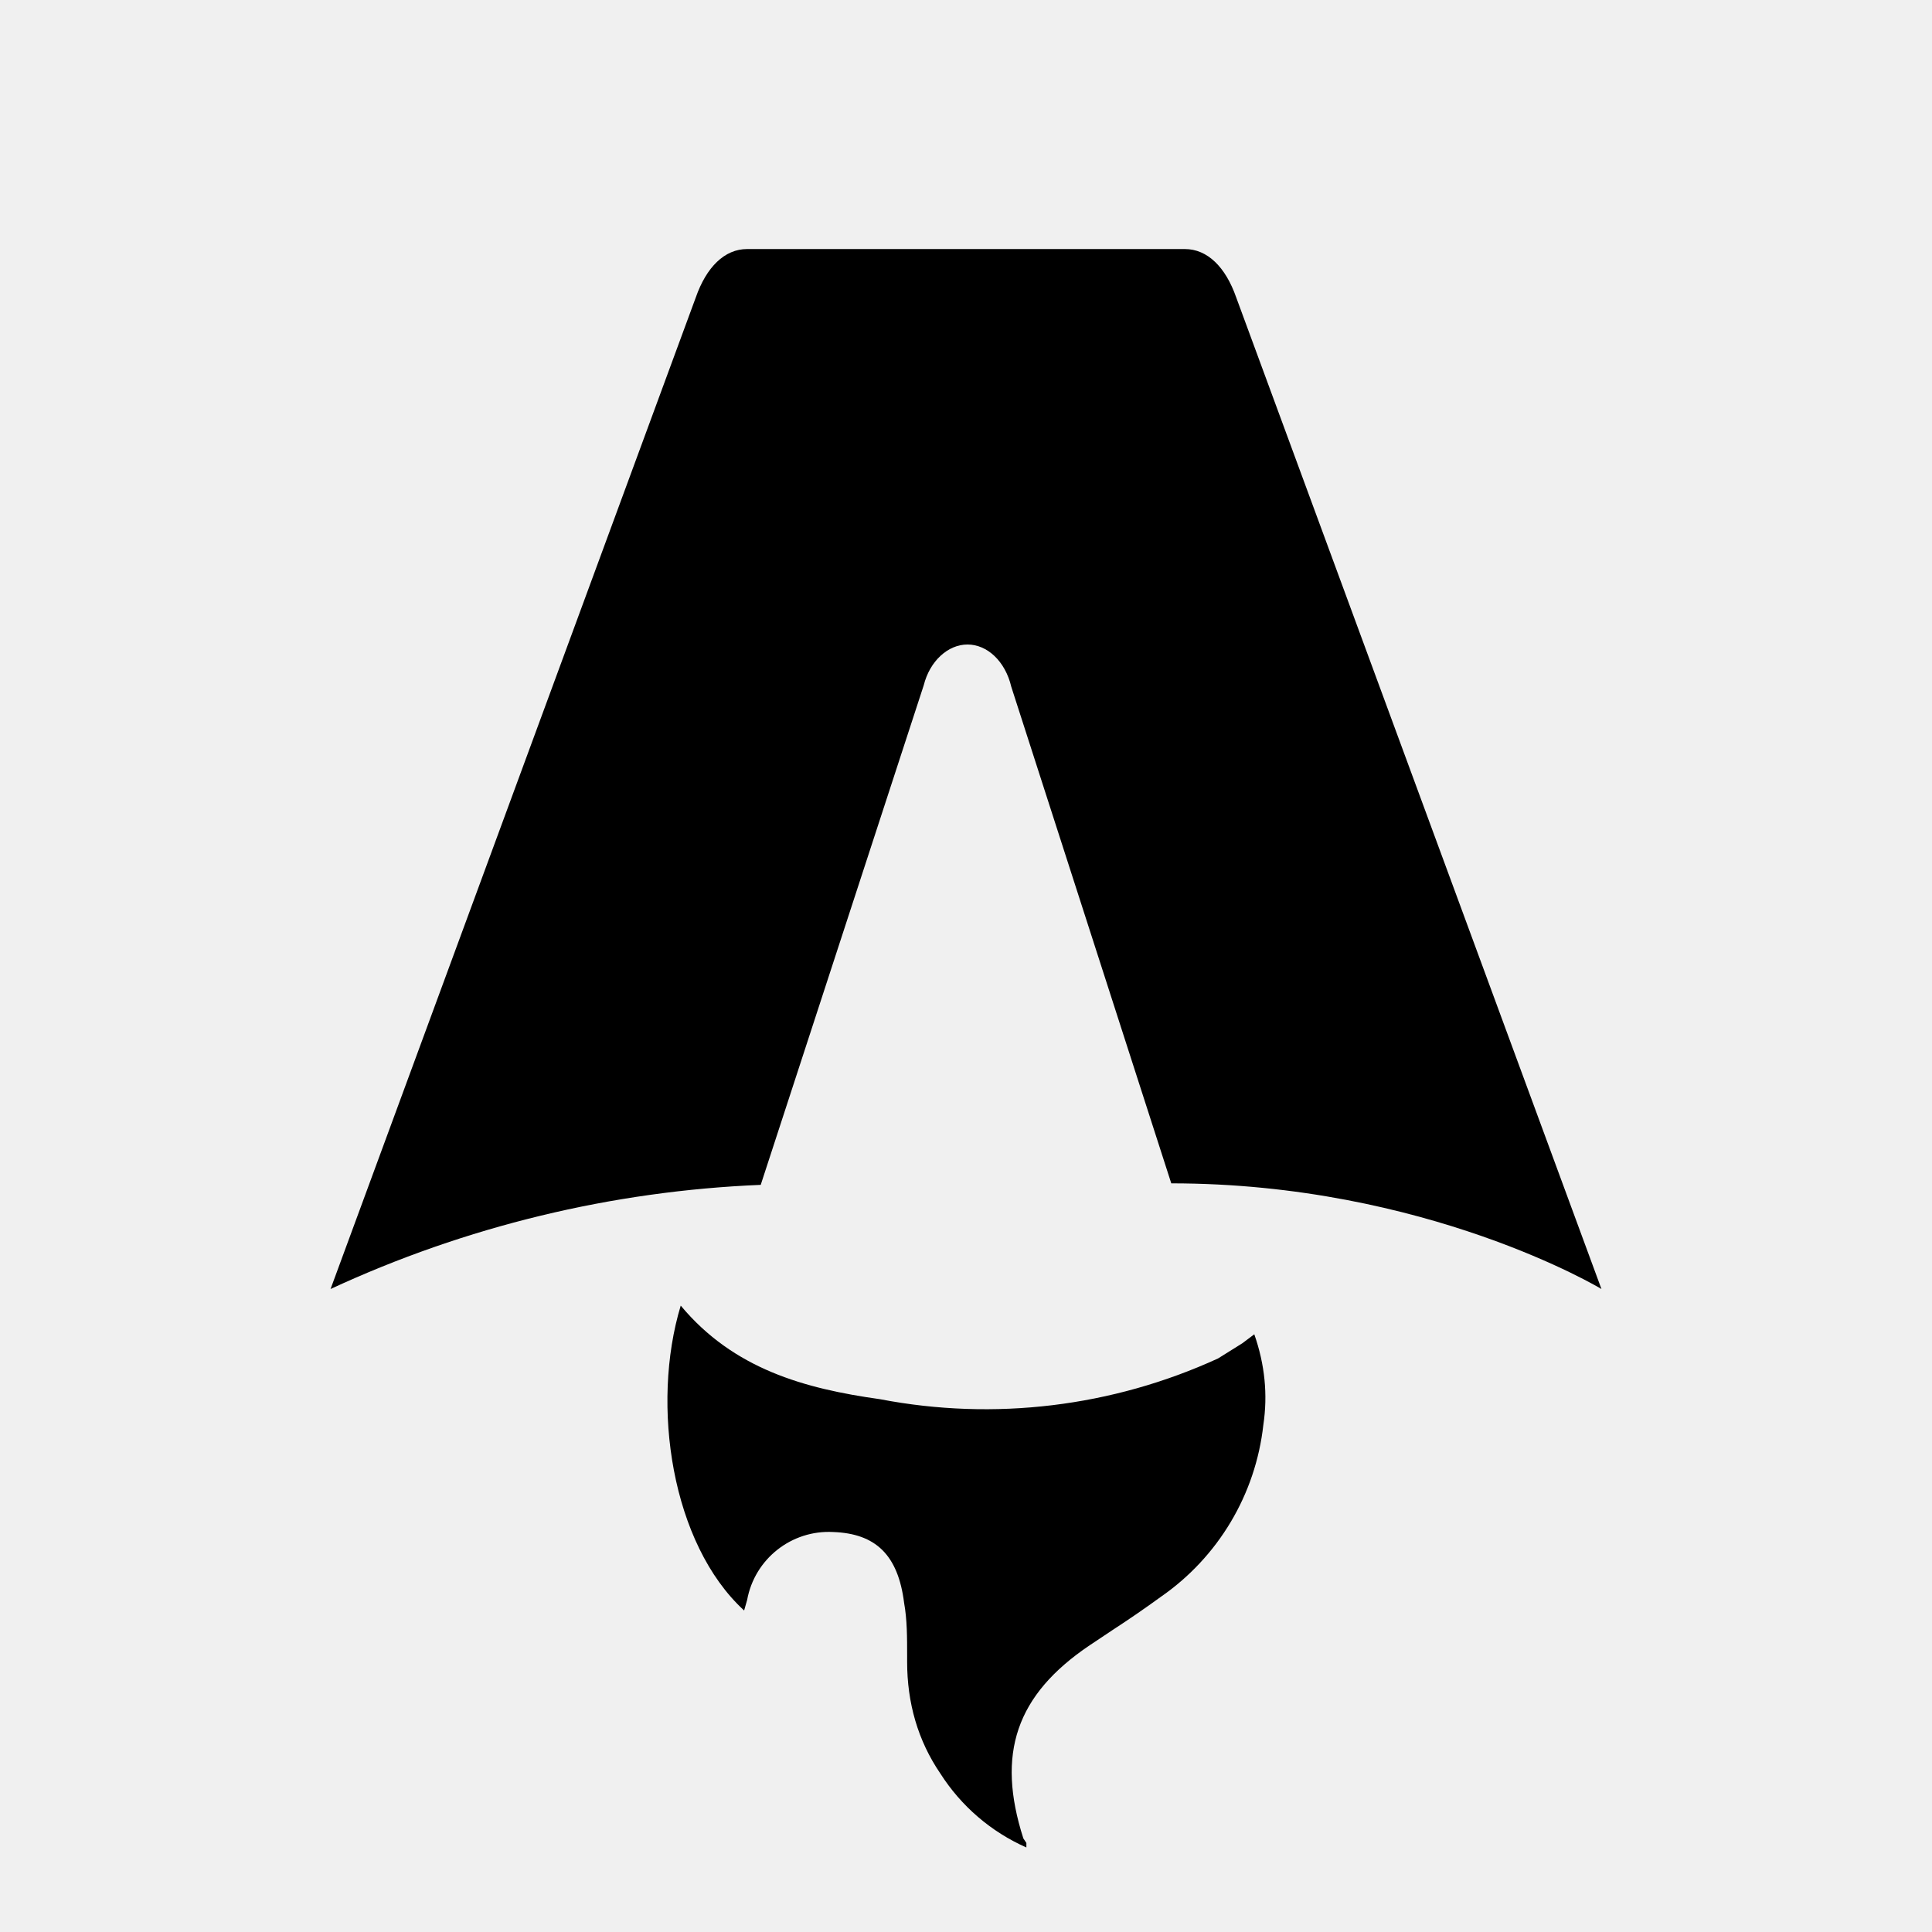
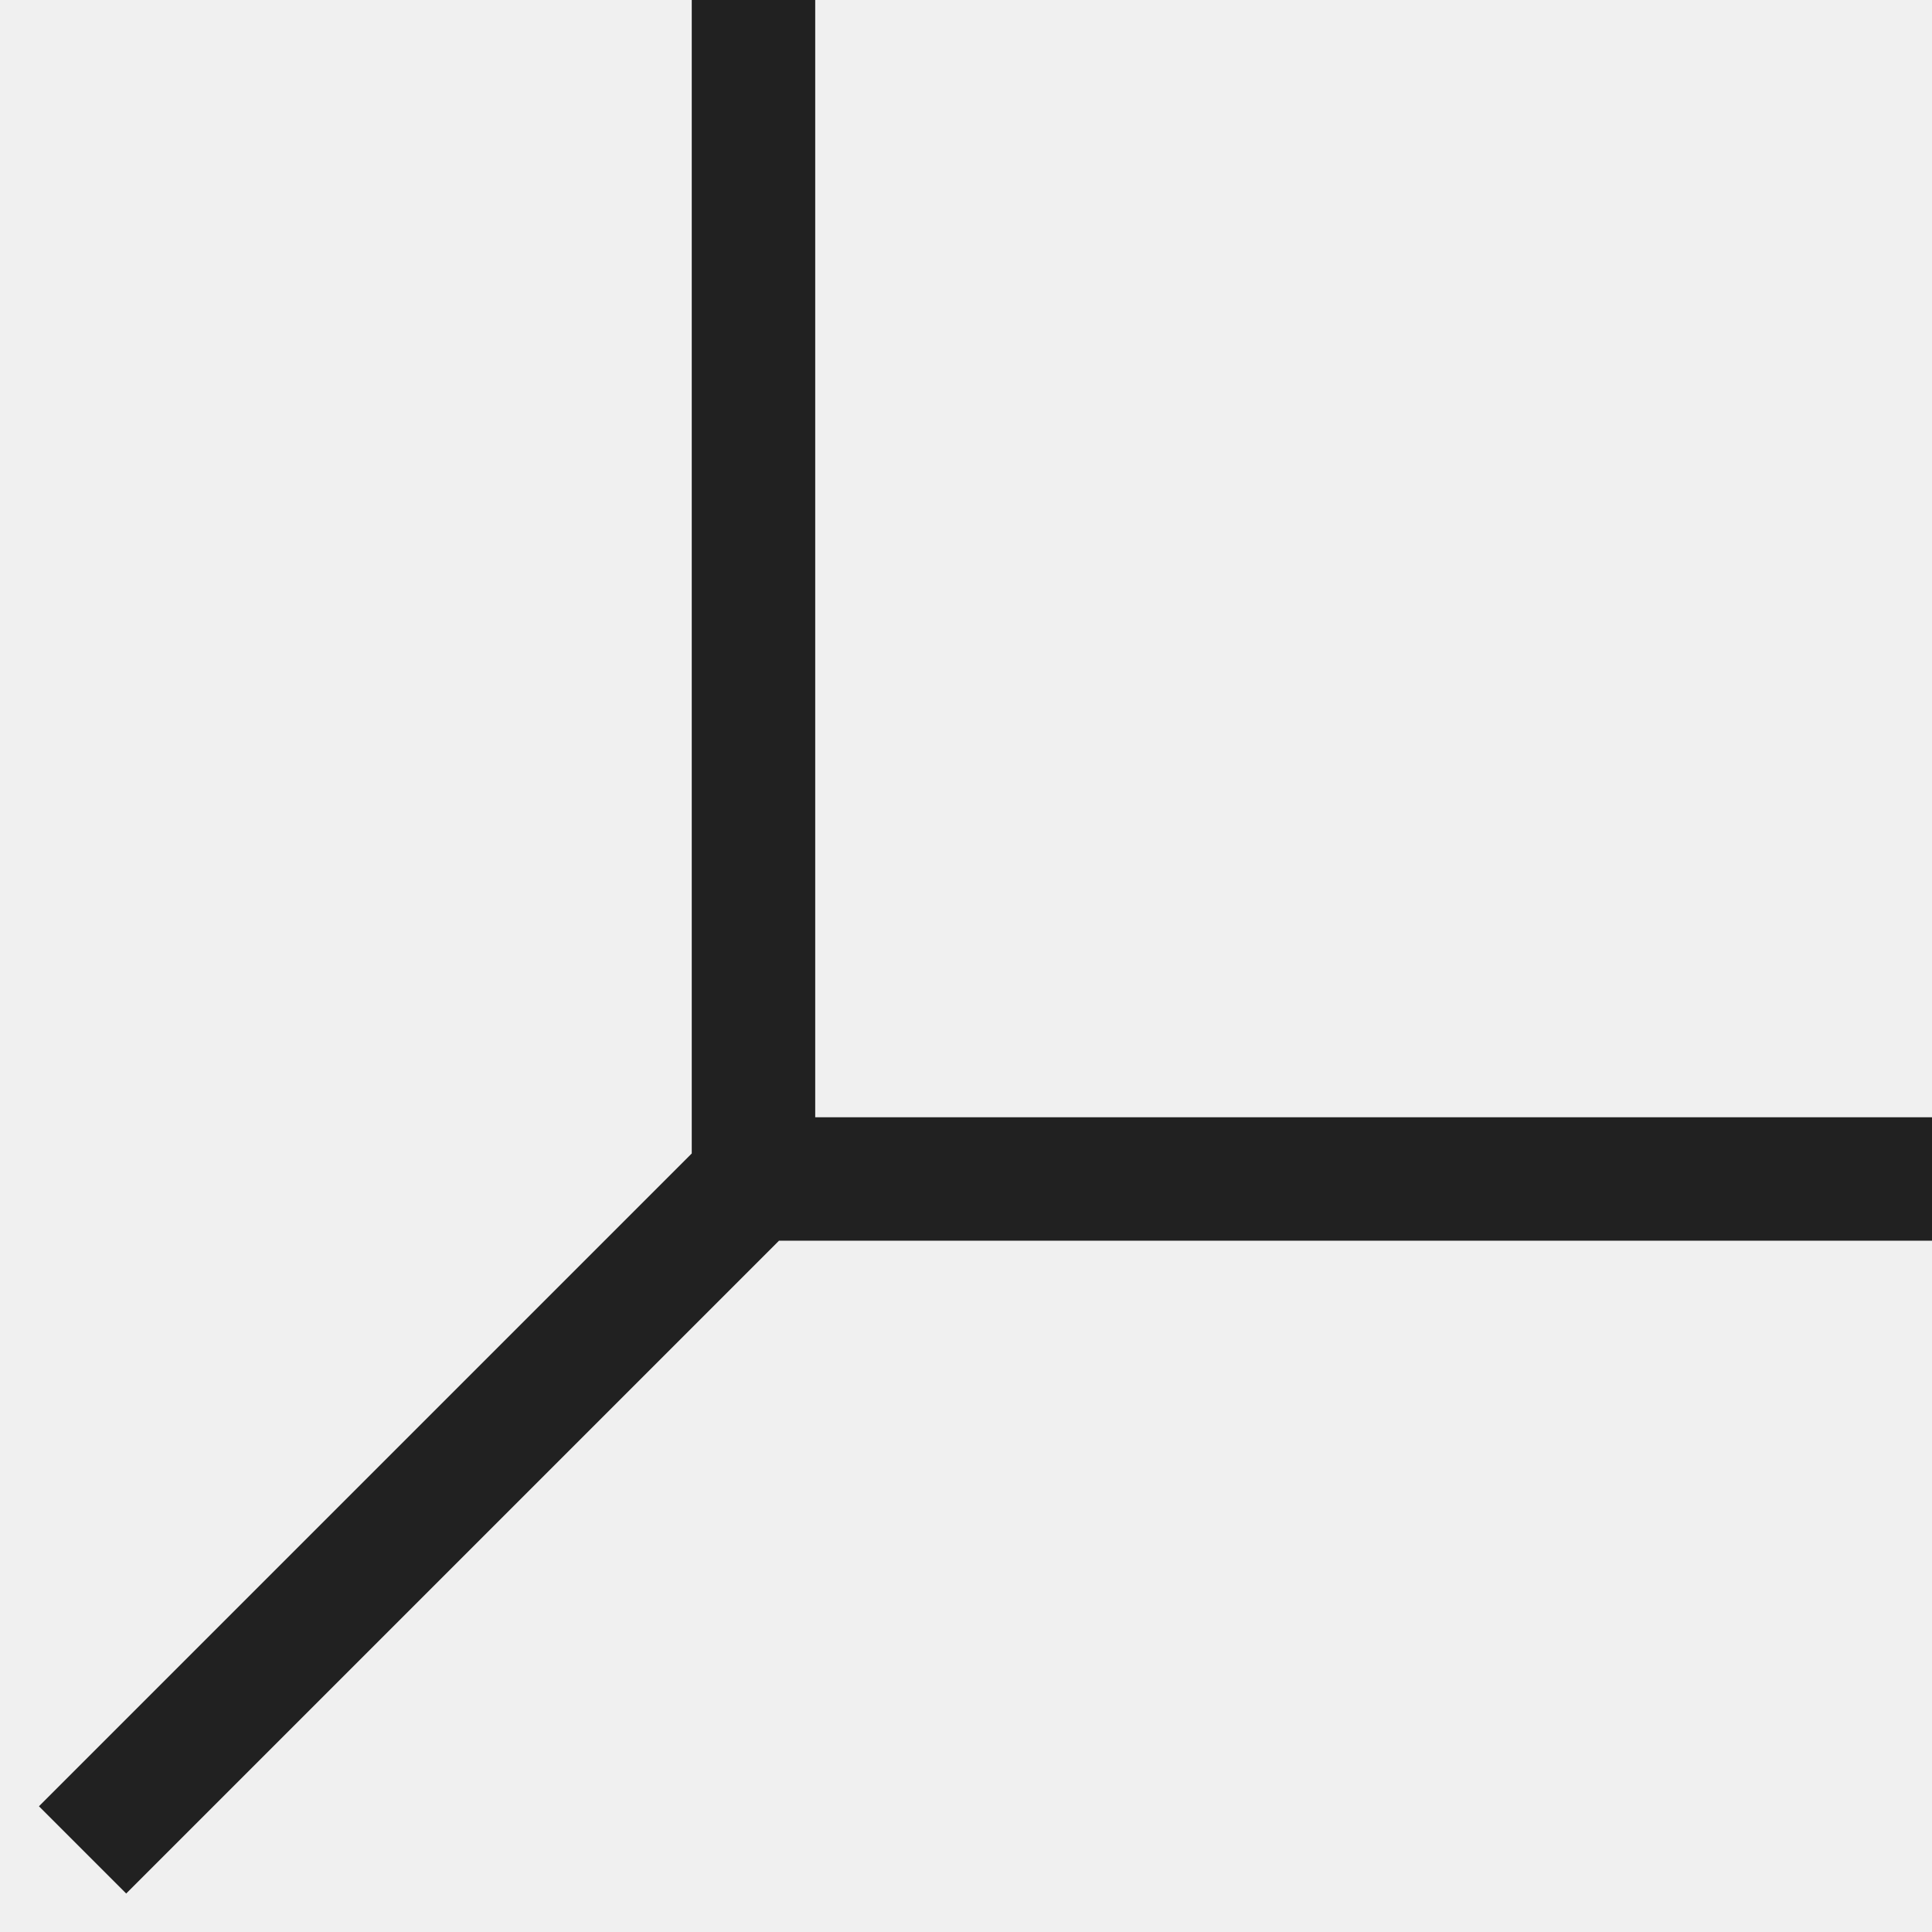
- <svg xmlns="http://www.w3.org/2000/svg" fill="none" viewBox="0 0 128 128">
-   <path d="M50.4 78.5a75.1 75.1 0 0 0-28.5 6.9l24.2-65.7c.7-2 1.9-3.2 3.4-3.2h29c1.5 0 2.7 1.2 3.4 3.2l24.2 65.7s-11.6-7-28.5-7L67 45.5c-.4-1.7-1.6-2.8-2.9-2.8-1.3 0-2.5 1.1-2.9 2.7L50.4 78.5Zm-1.1 28.2Zm-4.2-20.2c-2 6.6-.6 15.8 4.2 20.2a17.5 17.5 0 0 1 .2-.7 5.5 5.5 0 0 1 5.7-4.5c2.8.1 4.3 1.5 4.7 4.7.2 1.1.2 2.3.2 3.5v.4c0 2.7.7 5.2 2.2 7.4a13 13 0 0 0 5.7 4.9v-.3l-.2-.3c-1.8-5.6-.5-9.5 4.4-12.8l1.5-1a73 73 0 0 0 3.2-2.2 16 16 0 0 0 6.8-11.4c.3-2 .1-4-.6-6l-.8.6-1.6 1a37 37 0 0 1-22.4 2.7c-5-.7-9.7-2-13.2-6.2Z" />
-   <style>
-         path { fill: #000; }
-         @media (prefers-color-scheme: dark) {
-             path { fill: #FFF; }
-         }
+ <svg xmlns="http://www.w3.org/2000/svg" id="Layer_1" data-name="Layer 1" viewBox="0 0 128 128">
+   <defs>
+     <style>
+       .cls-1 {
+         fill: #212121;
+         stroke-width: 0px;
+       }
    </style>
+   </defs>
+   <polygon class="cls-1" points="128.52 74.02 54.01 74.02 54.01 -.49 45.83 -.49 45.83 76.42 2.58 119.67 8.36 125.45 51.61 82.2 128.52 82.2 128.52 74.02" />
</svg>
